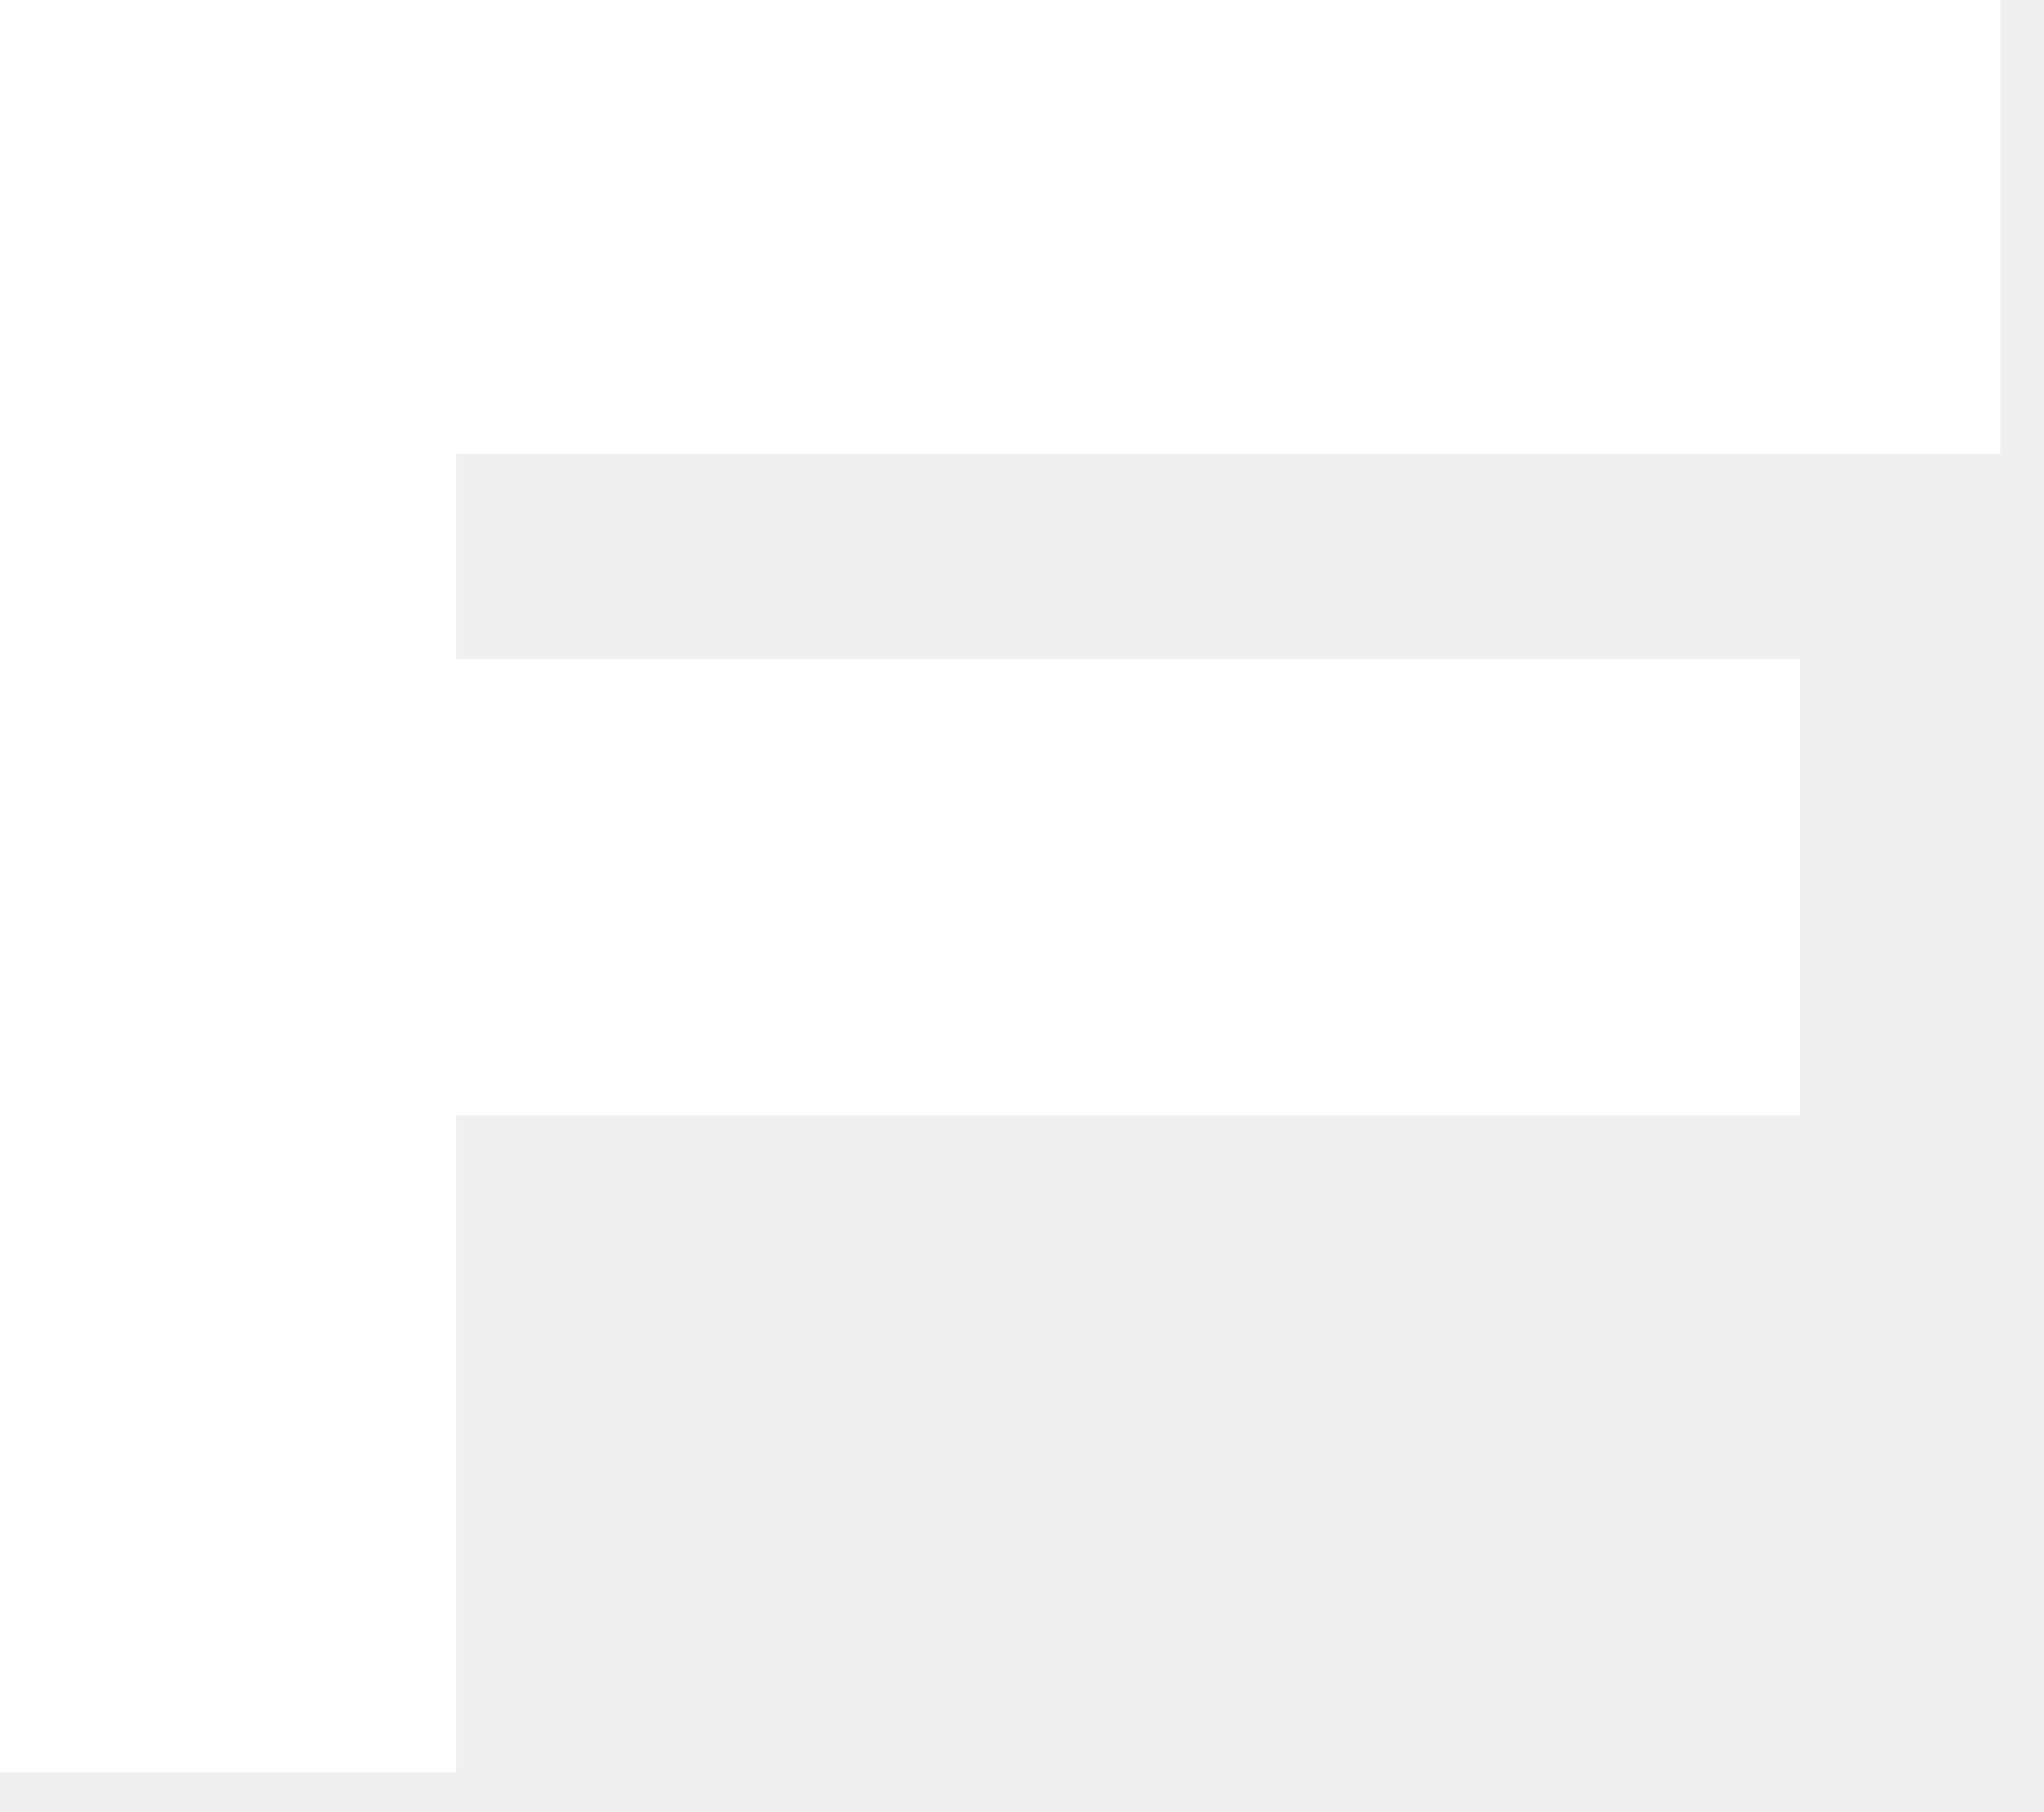
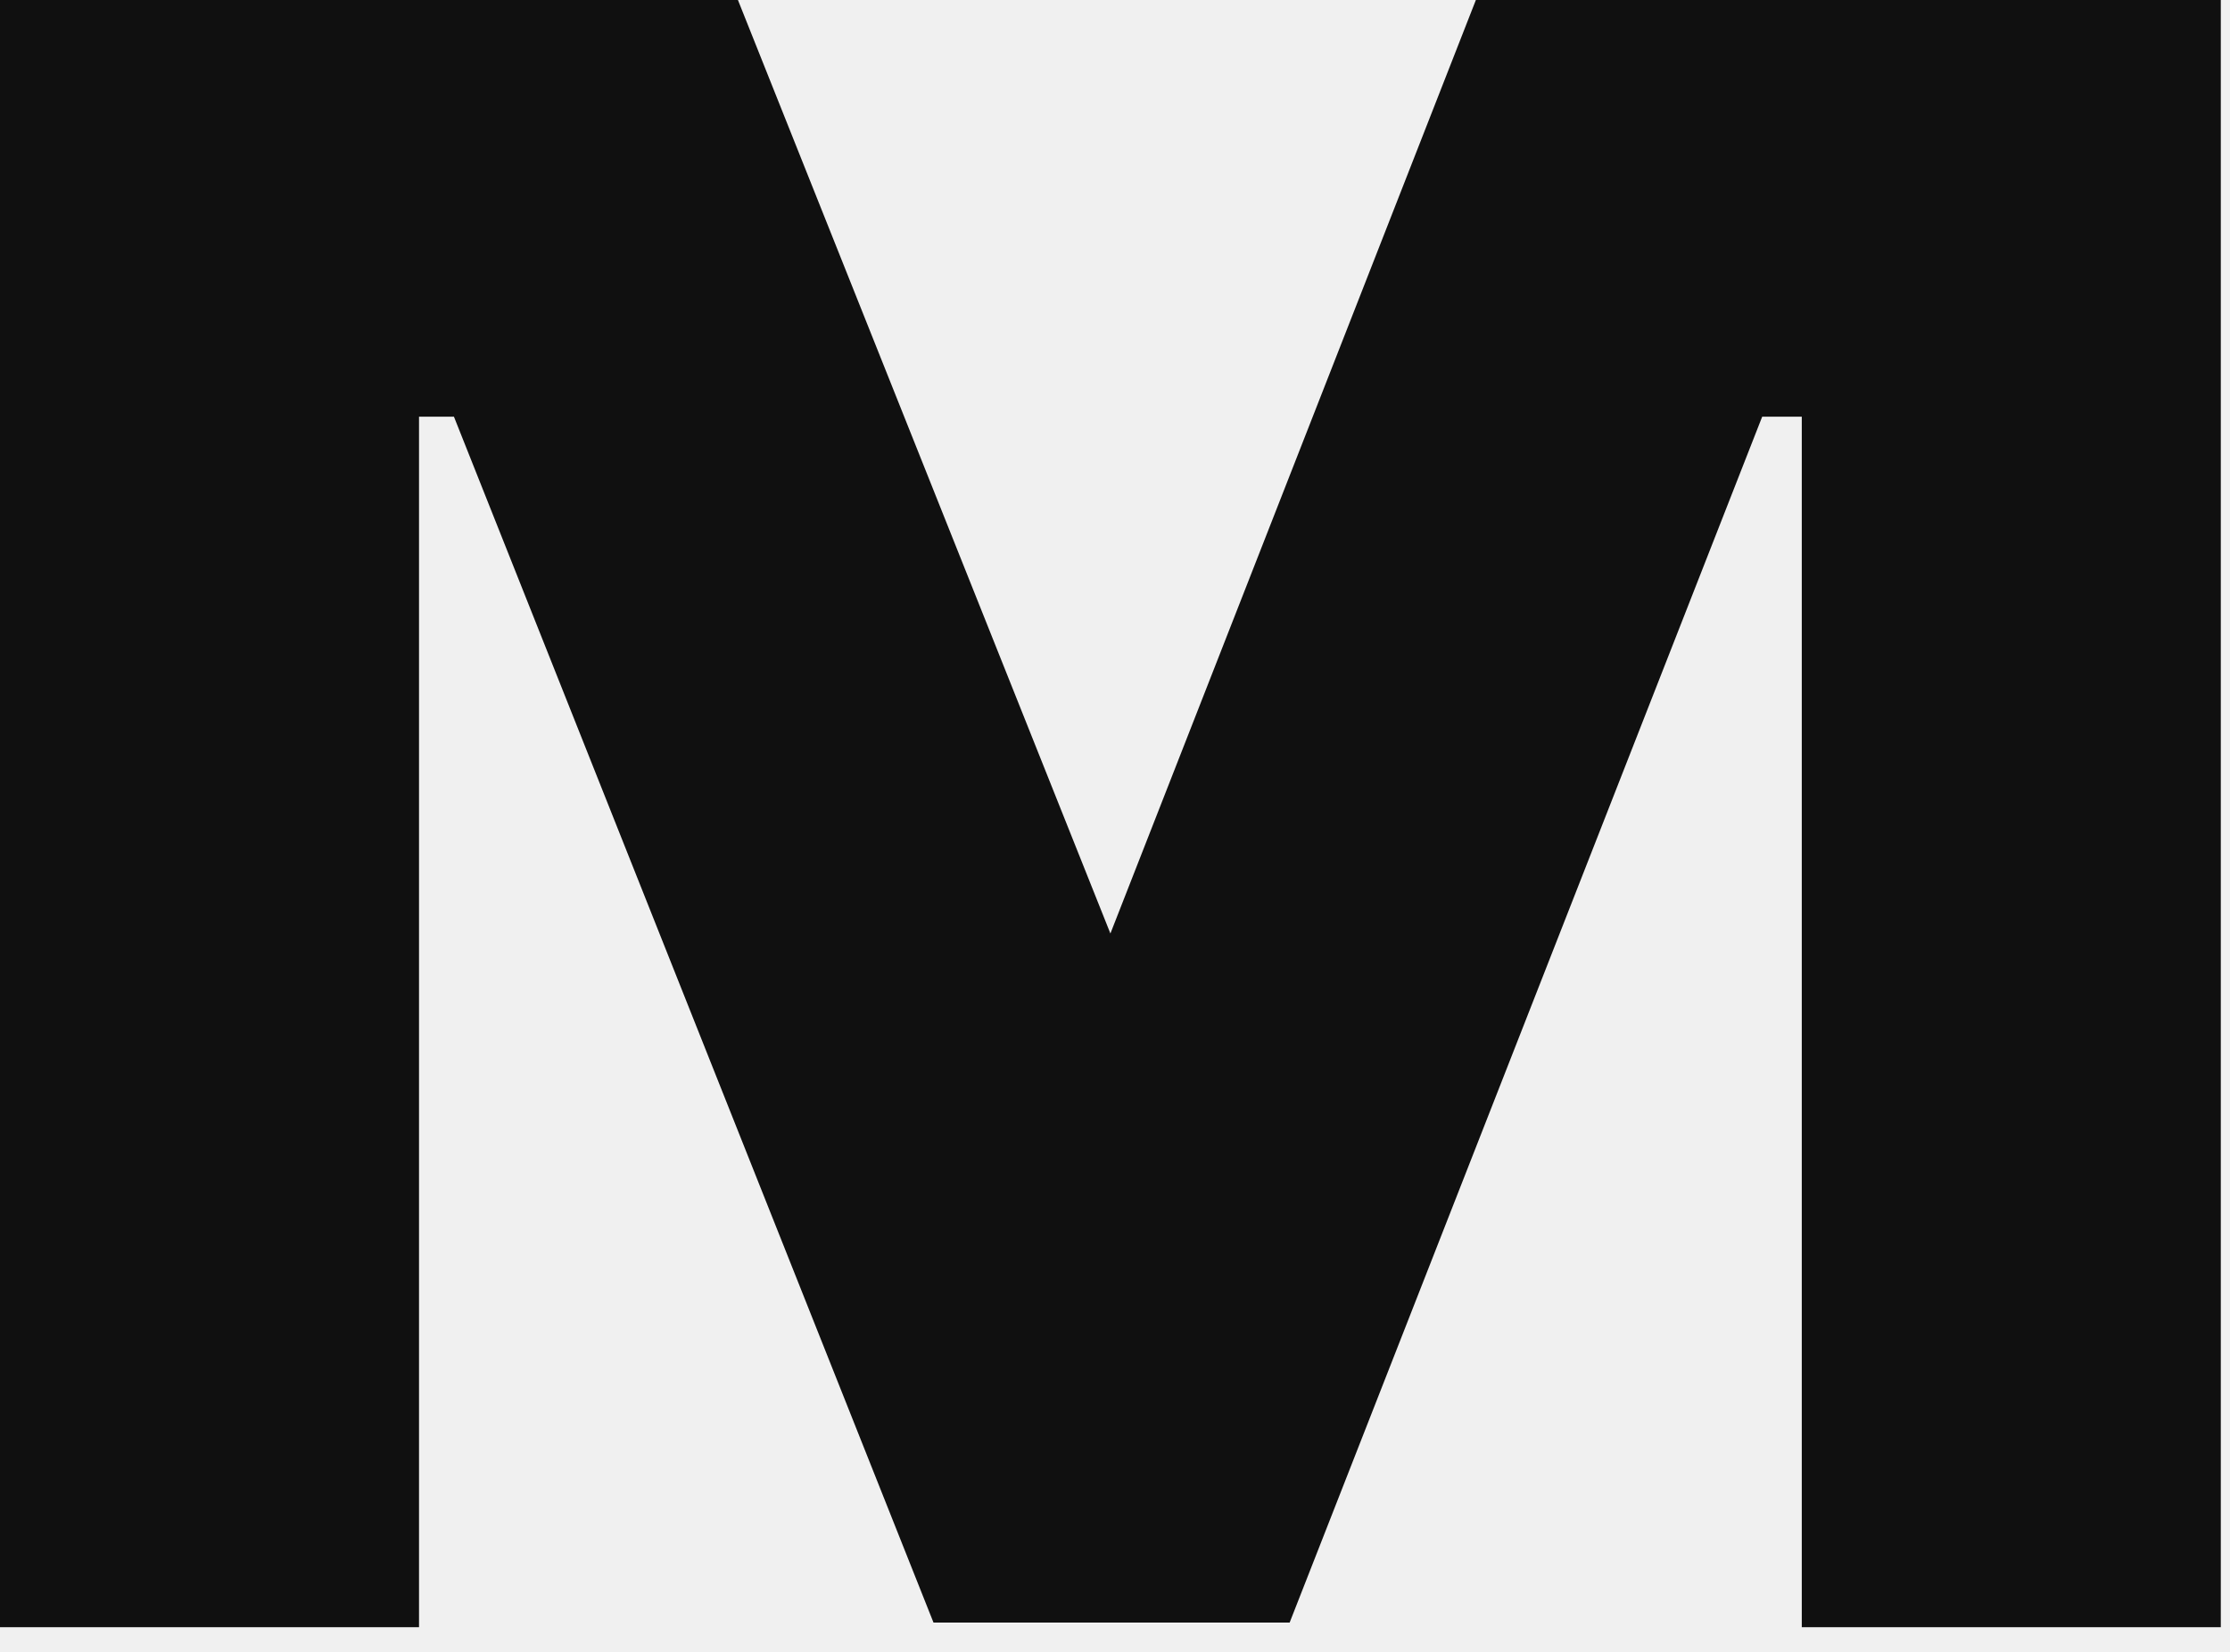
- <svg xmlns="http://www.w3.org/2000/svg" width="44" height="39" viewBox="0 0 44 39" fill="none">
-   <path d="M43.056 9.768H9.823V14.188H38.745V24.011H9.823V38.145H0V0H43.056V9.768Z" fill="white" />
+ <svg xmlns="http://www.w3.org/2000/svg" width="81" height="60" viewBox="0 0 81 60" fill="none">
+   <path d="M80.666 0V59.104H65.446V15.135H64.008L46.844 58.935H33.907L16.488 15.135H15.22V59.104H0V0H26.804L40.333 33.907L53.608 0H80.666Z" fill="#101010" />
</svg>
